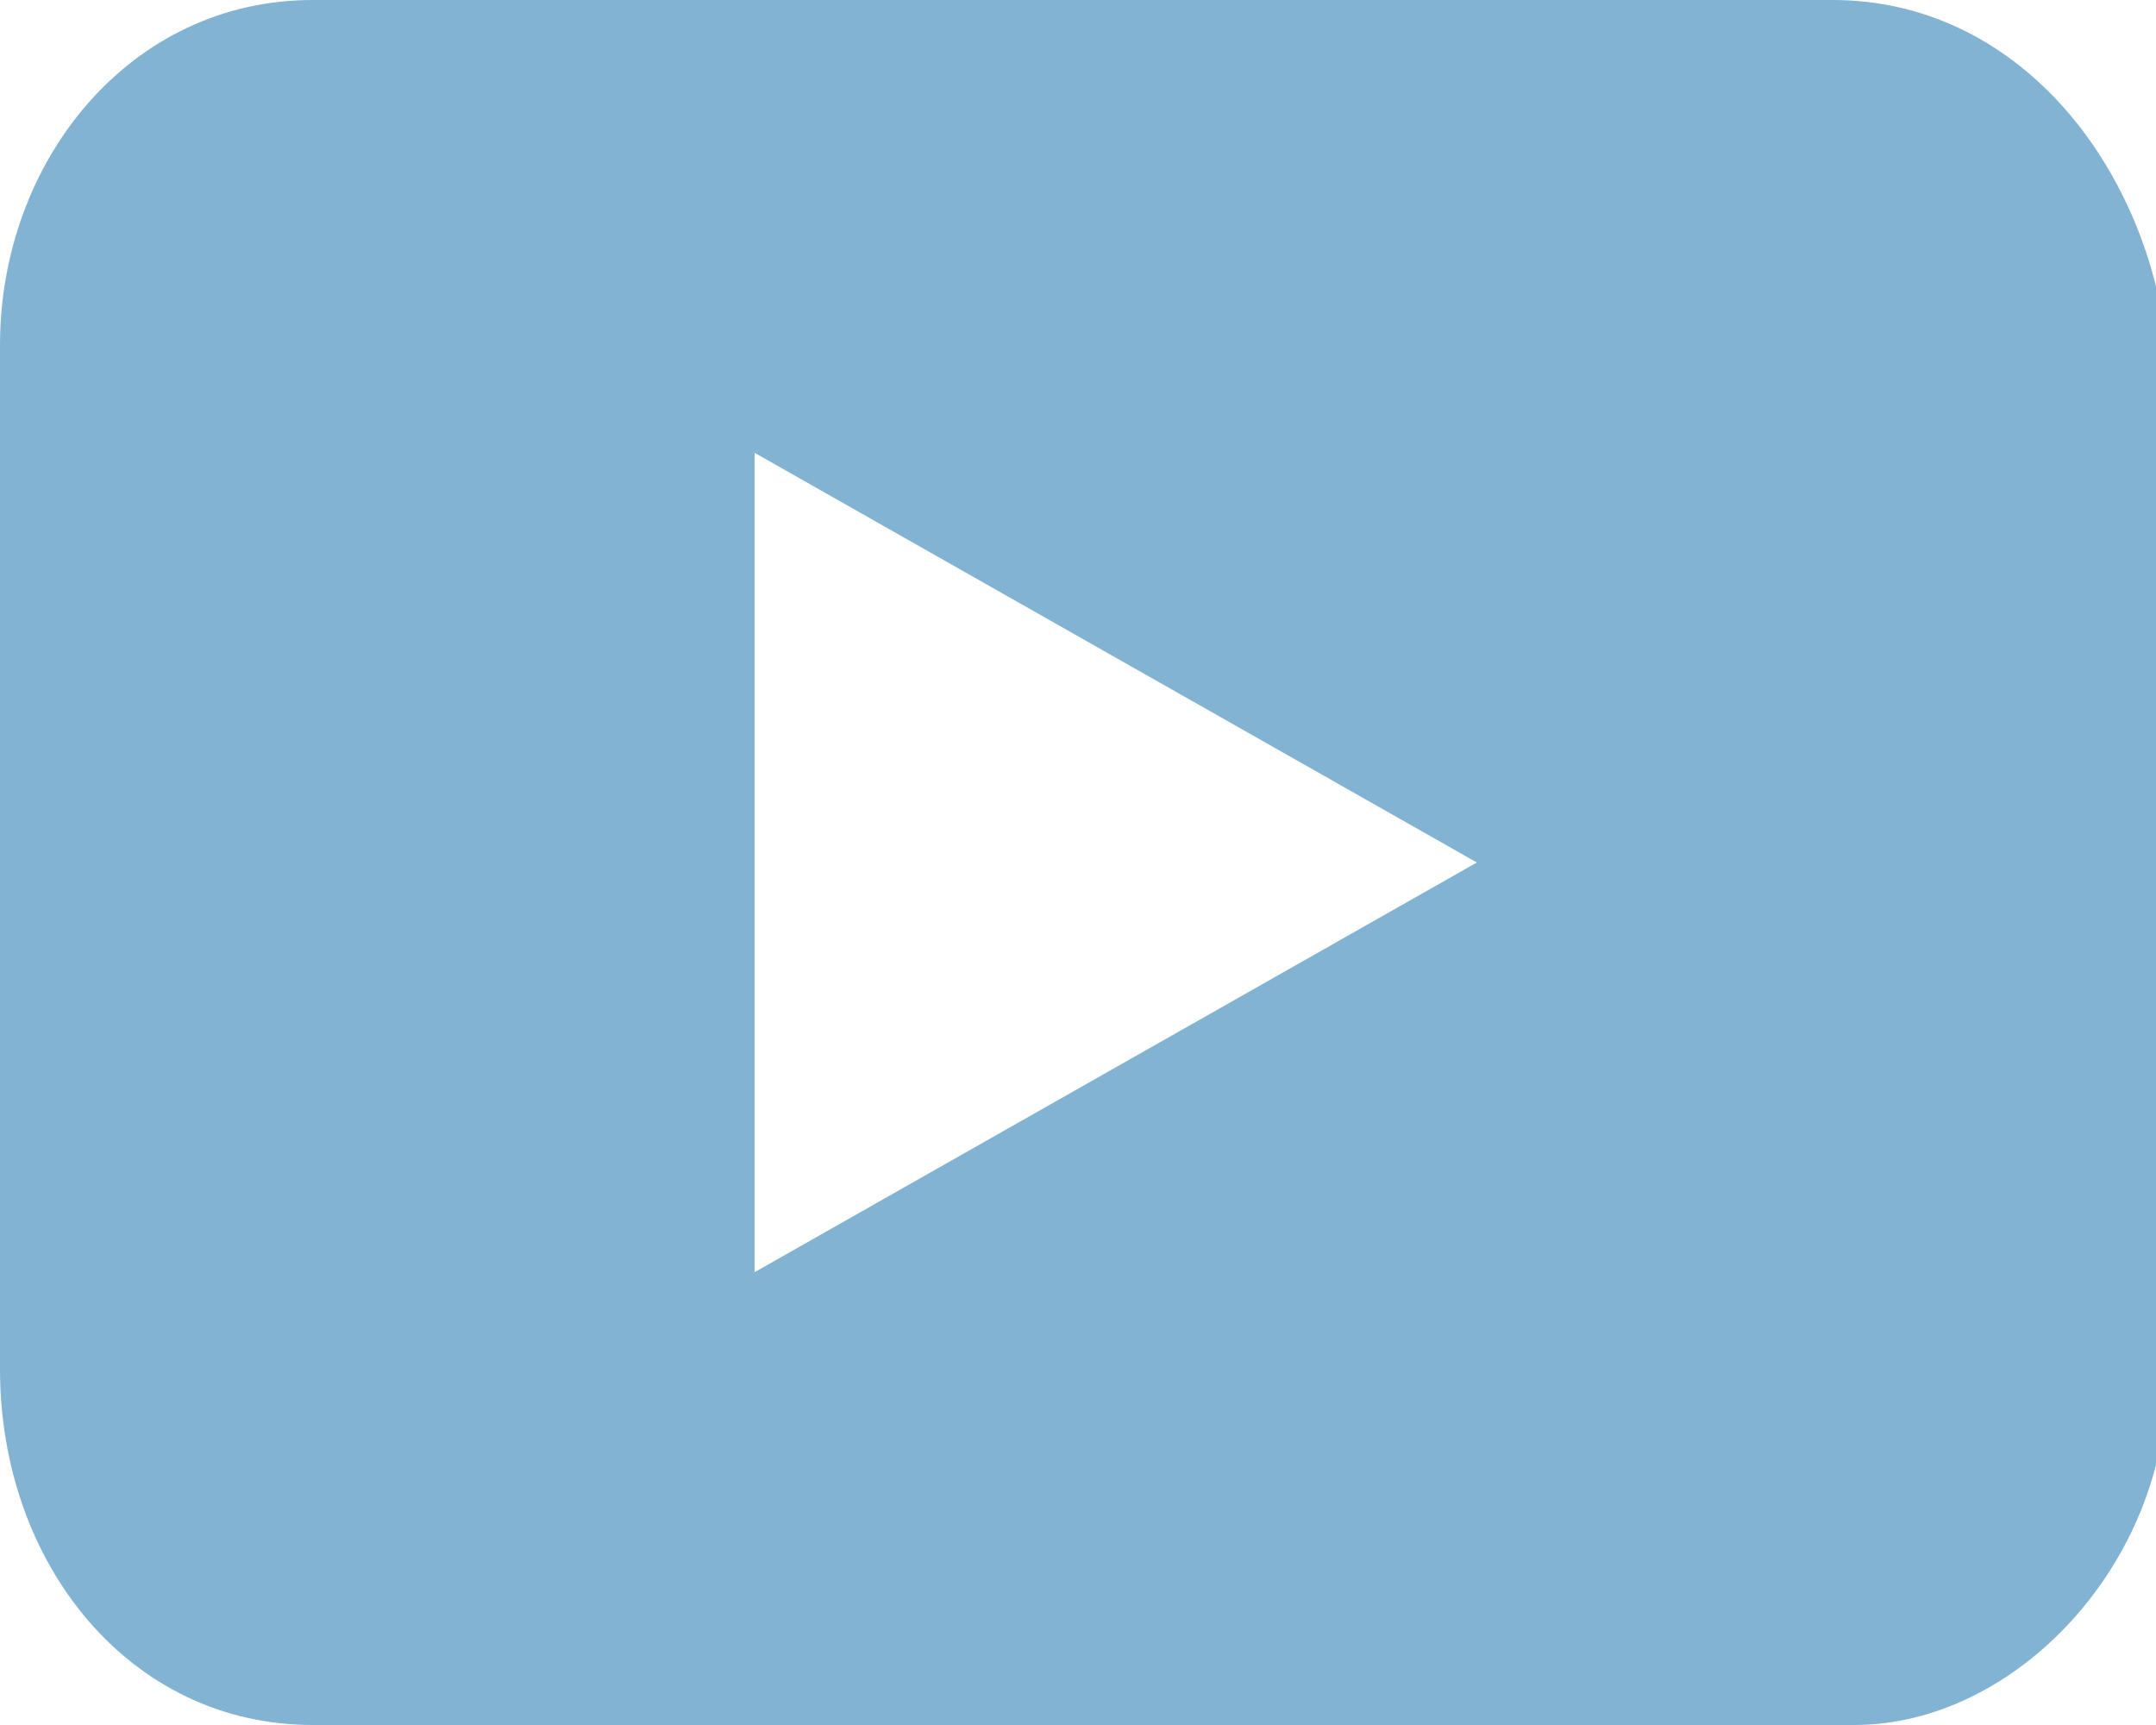
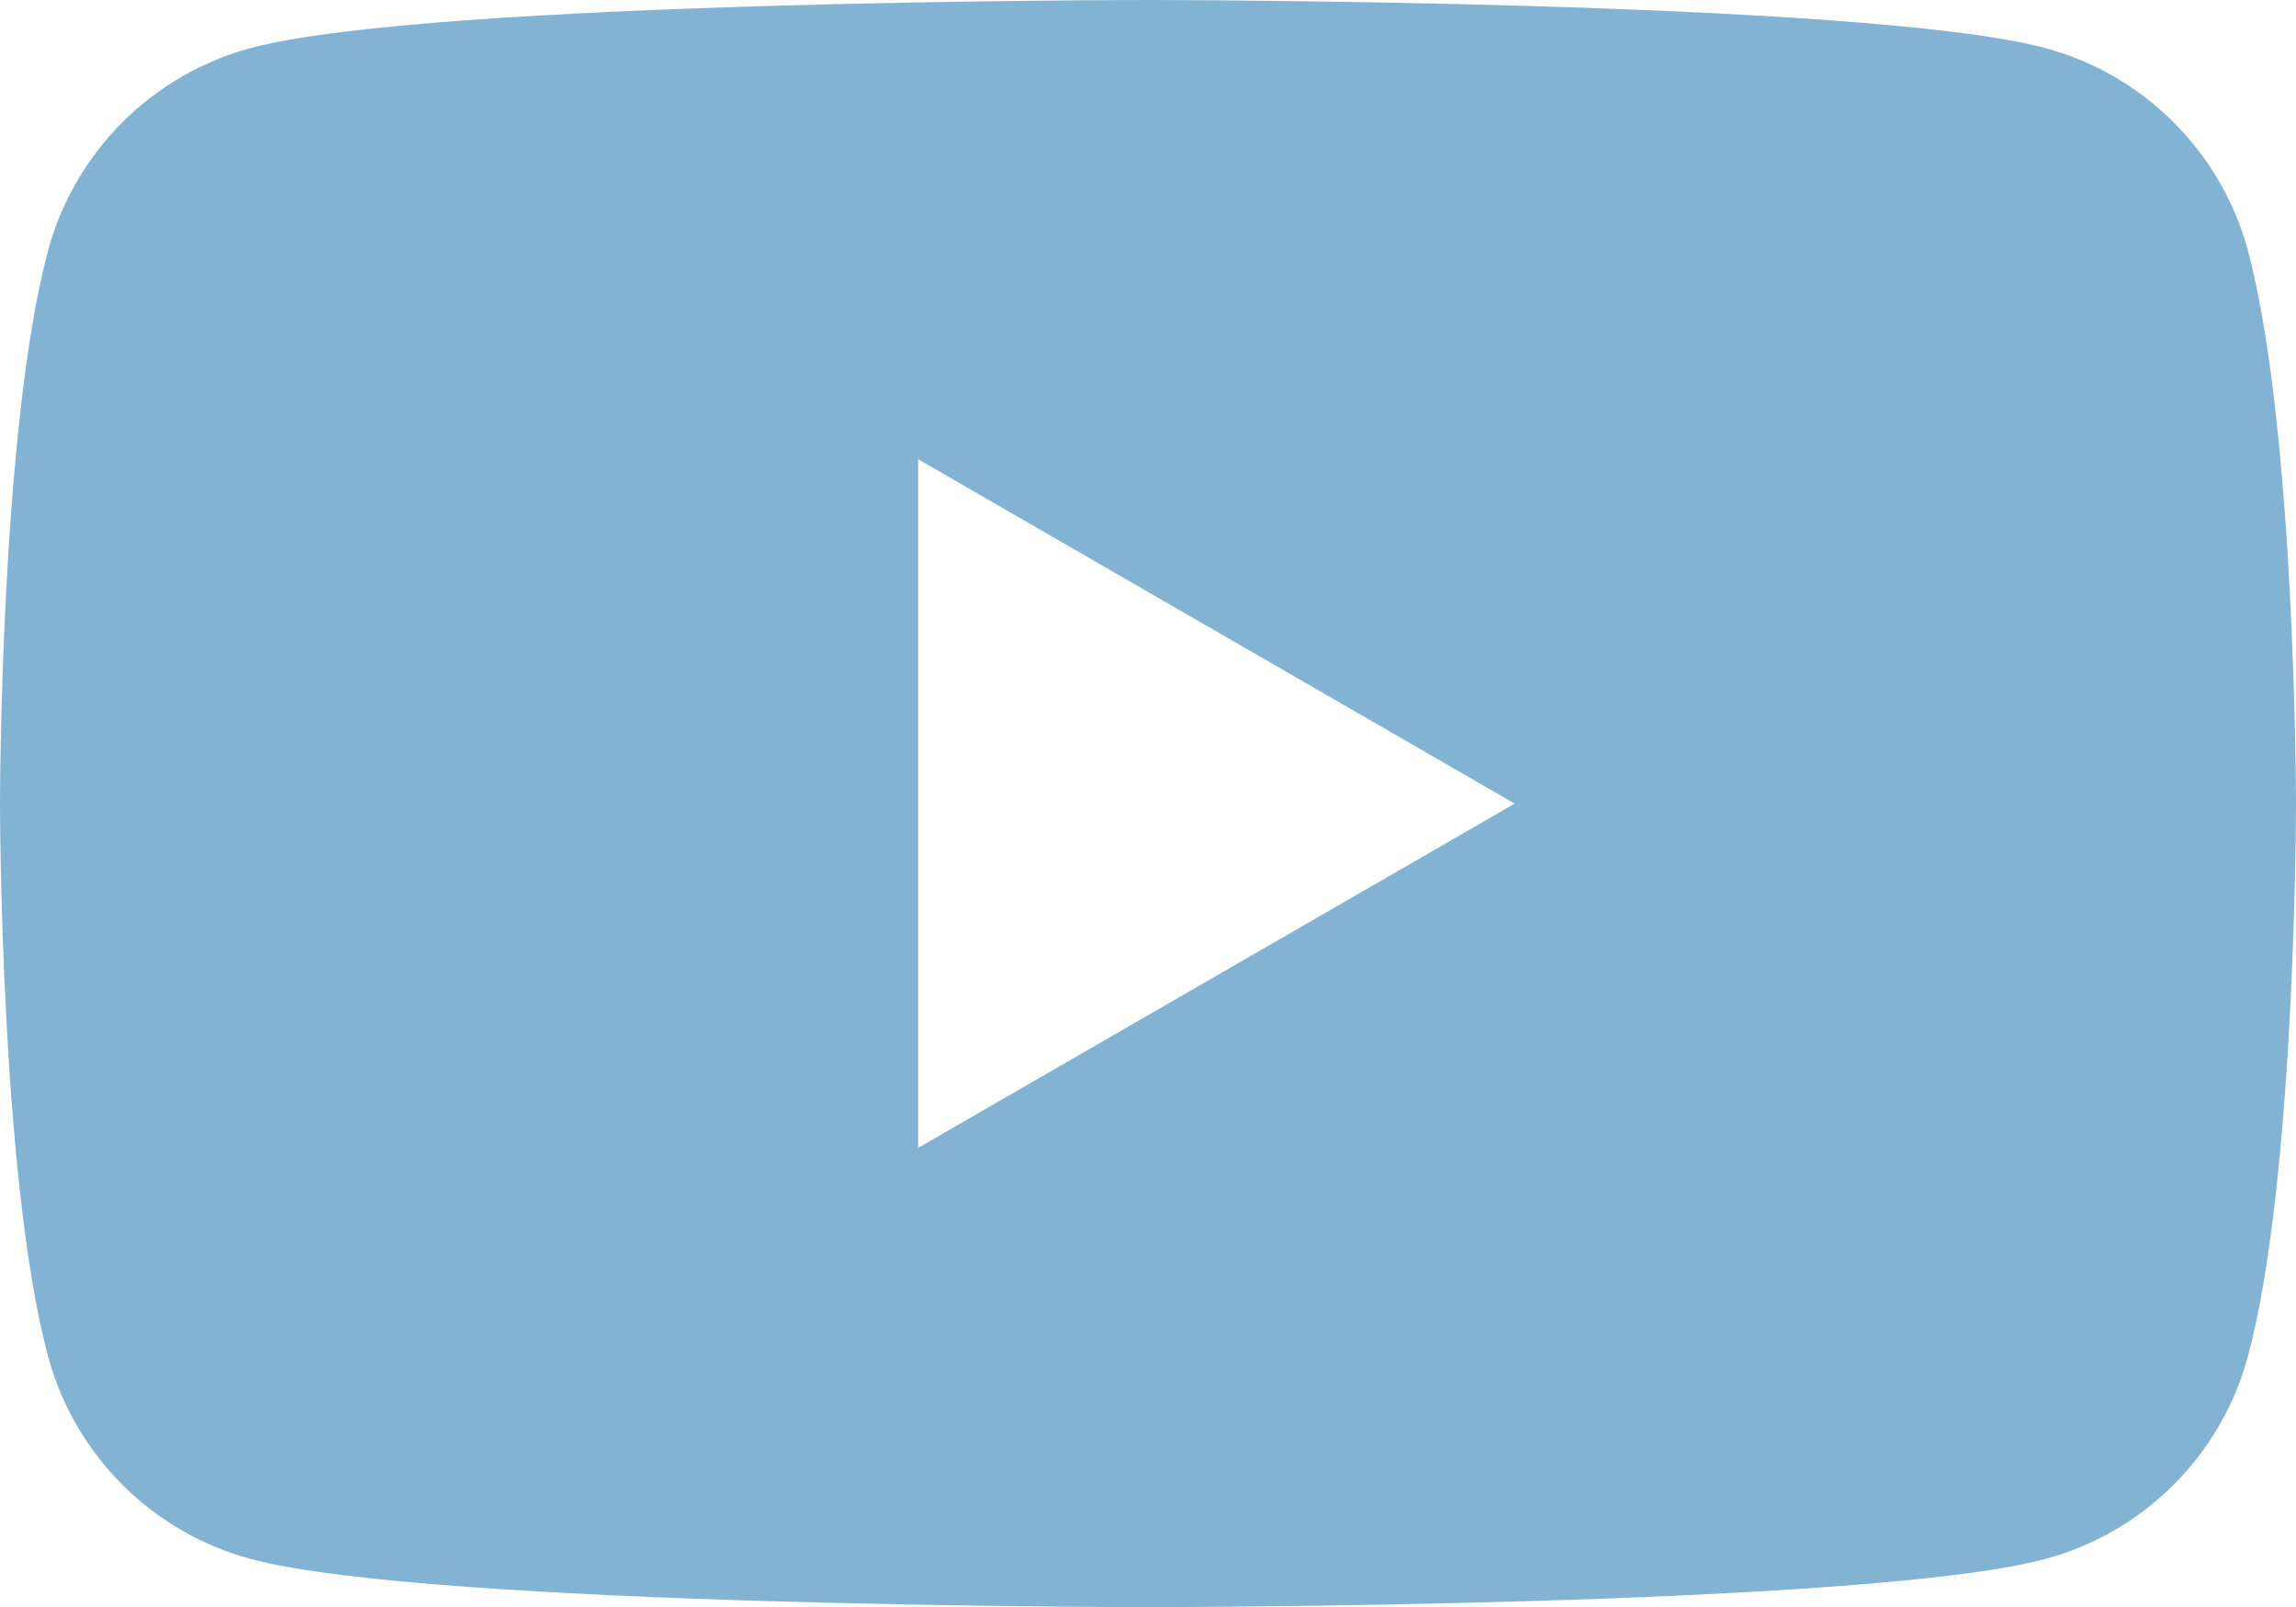
- <svg xmlns="http://www.w3.org/2000/svg" width="20" height="16" fill="none">
-   <path d="M17 0H2.9C1.2 0 0 1.5 0 3.2v9.5C0 14.5 1.2 16 2.9 16h14.3c1.5 0 2.9-1.5 2.9-3.2V3.2C19.9 1.5 18.7 0 17 0ZM7 11.8V4.2L13.7 8 7 11.8Z" fill="#83B3D3" />
+ <svg xmlns="http://www.w3.org/2000/svg" width="20" height="14" viewBox="0 0 20 14" fill="none">
+   <path fill-rule="evenodd" clip-rule="evenodd" d="M17.814 0.418C18.675 0.649 19.351 1.325 19.582 2.186C19.998 3.745 20 7 20 7C20 7 20 10.255 19.582 11.814C19.351 12.675 18.675 13.352 17.814 13.582C16.255 14.001 10 14.001 10 14.001C10 14.001 3.745 14.001 2.186 13.582C1.325 13.352 0.649 12.675 0.418 11.814C0 10.255 0 7 0 7C0 7 0 3.745 0.418 2.186C0.649 1.325 1.325 0.649 2.186 0.418C3.745 0 10 0 10 0C10 0 16.255 0 17.814 0.418ZM13.194 7.001L7.998 10V4.001L13.194 7.001Z" fill="#83B3D3" />
</svg>
